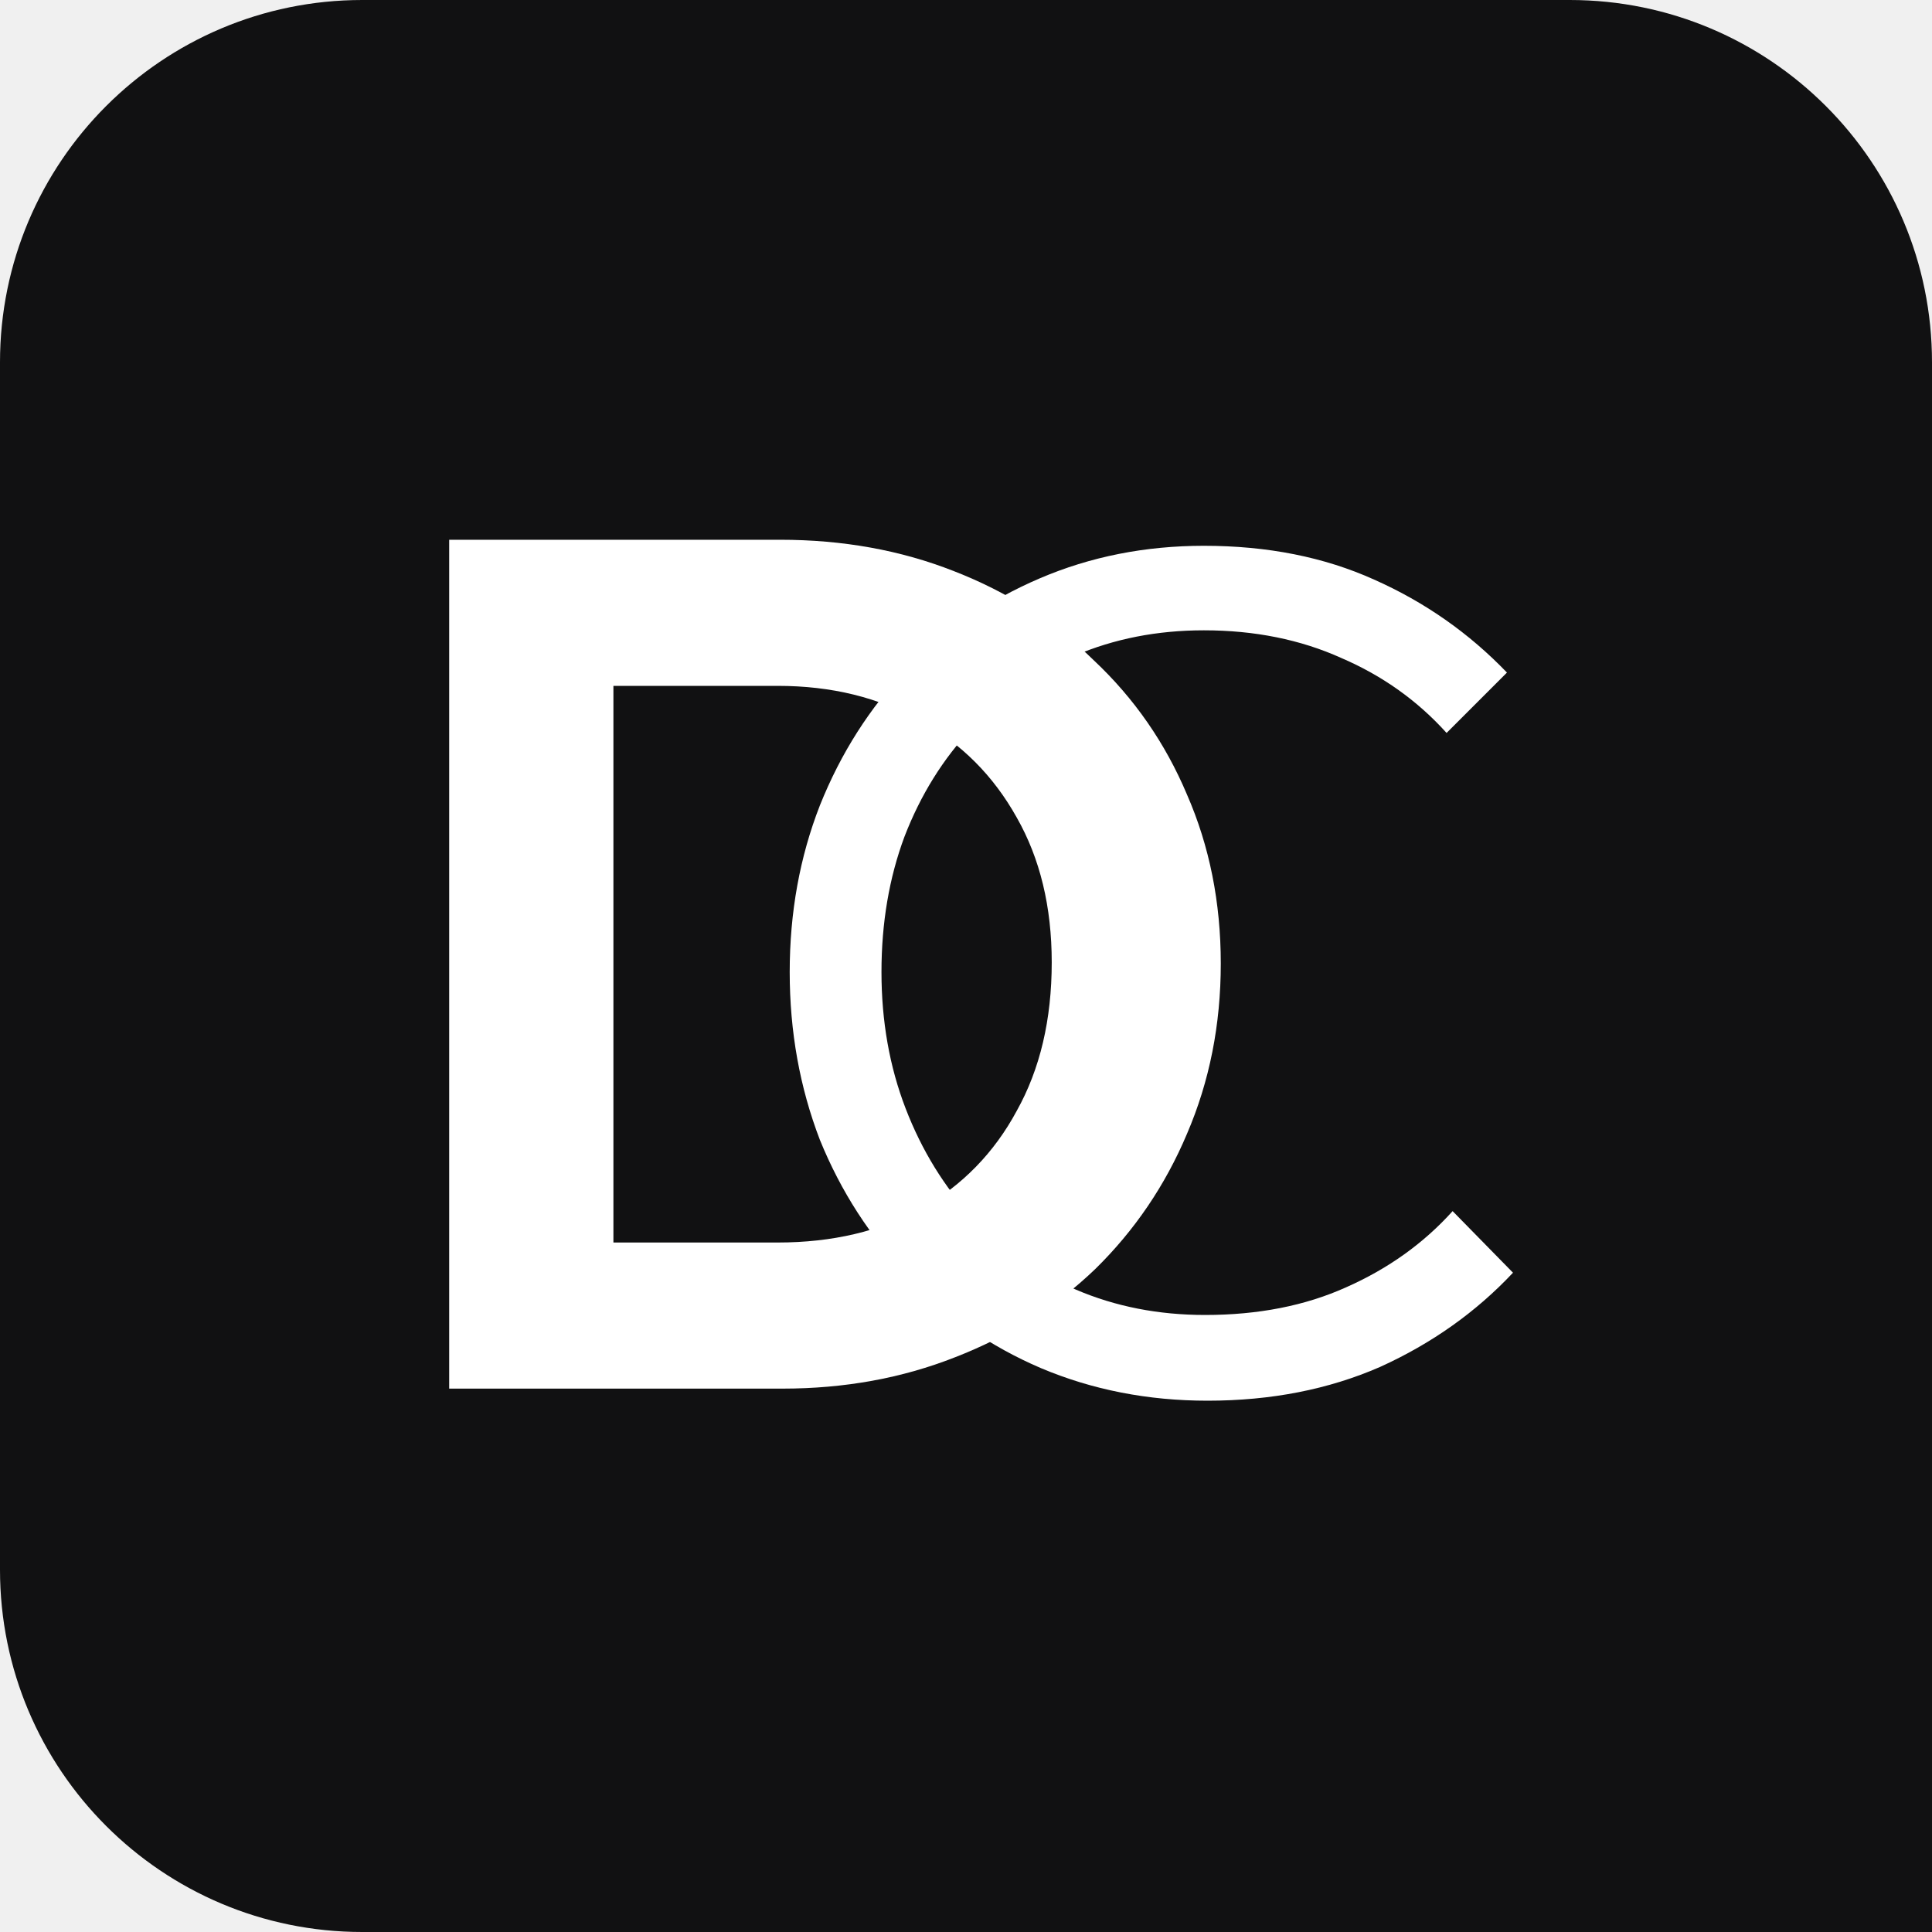
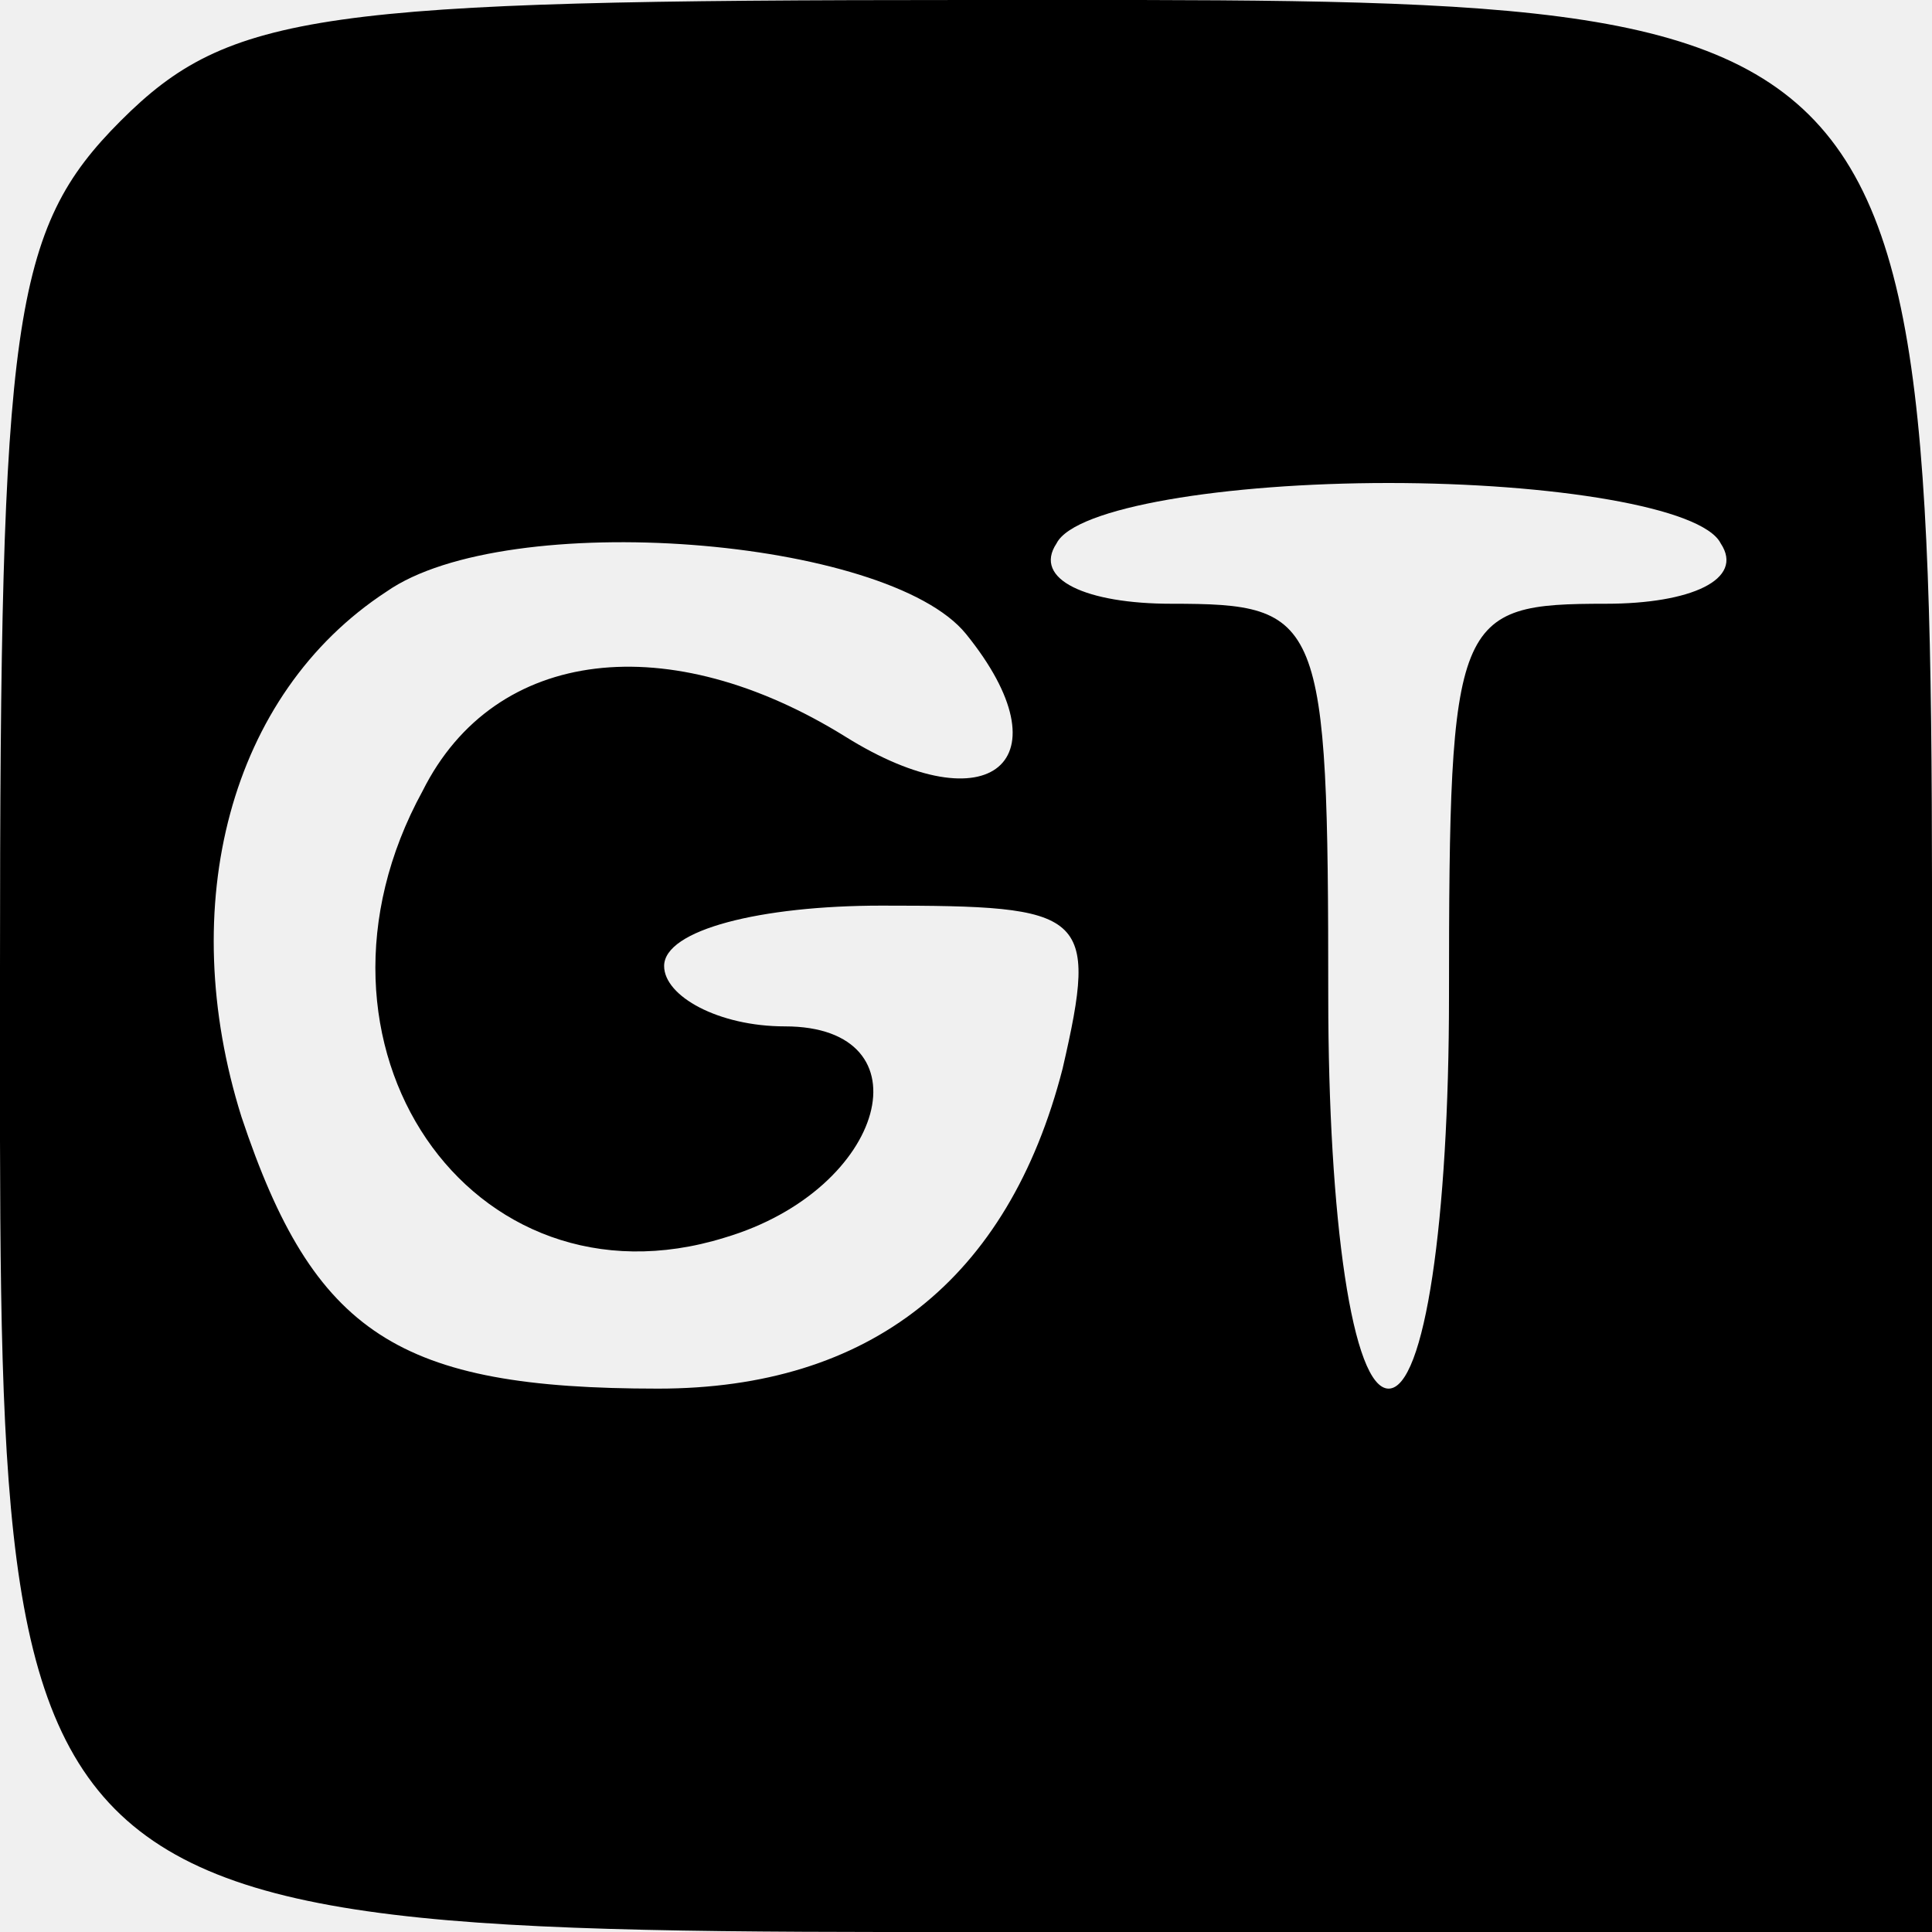
- <svg xmlns="http://www.w3.org/2000/svg" width="32" height="32" viewBox="0 0 32 32" fill="none">
-   <path d="M0 6C0 2.686 2.686 0 6 0H26C29.314 0 32 2.686 32 6V32H6C2.686 32 0 29.314 0 26V6Z" fill="#111112" />
-   <path d="M20 23.2C19.013 23.2 18.093 23.02 17.24 22.66C16.4 22.3 15.667 21.793 15.04 21.14C14.413 20.487 13.927 19.733 13.58 18.88C13.247 18.013 13.08 17.087 13.08 16.1C13.08 15.113 13.247 14.193 13.58 13.34C13.927 12.473 14.407 11.72 15.02 11.08C15.647 10.44 16.38 9.94 17.22 9.58C18.06 9.22 18.967 9.04 19.94 9.04C20.993 9.04 21.933 9.227 22.76 9.6C23.6 9.973 24.333 10.487 24.96 11.14L23.96 12.14C23.48 11.607 22.9 11.193 22.22 10.9C21.54 10.593 20.78 10.44 19.94 10.44C19.167 10.44 18.453 10.58 17.8 10.86C17.16 11.14 16.593 11.54 16.1 12.06C15.62 12.567 15.247 13.167 14.98 13.86C14.727 14.54 14.6 15.287 14.6 16.1C14.6 16.913 14.733 17.667 15 18.36C15.267 19.053 15.64 19.66 16.12 20.18C16.6 20.687 17.167 21.08 17.82 21.36C18.473 21.64 19.187 21.78 19.96 21.78C20.84 21.78 21.62 21.627 22.3 21.32C22.993 21.013 23.58 20.593 24.06 20.06L25.06 21.08C24.447 21.733 23.713 22.253 22.86 22.64C22.007 23.013 21.053 23.2 20 23.2Z" fill="white" />
-   <path d="M9.3 23V20.58H12.88C13.787 20.58 14.58 20.393 15.26 20.02C15.94 19.633 16.467 19.093 16.84 18.4C17.227 17.707 17.42 16.887 17.42 15.94C17.42 15.02 17.227 14.22 16.84 13.54C16.453 12.847 15.92 12.313 15.24 11.94C14.56 11.553 13.773 11.36 12.88 11.36H9.24V8.94H12.92C13.96 8.94 14.92 9.113 15.8 9.46C16.693 9.807 17.467 10.3 18.12 10.94C18.787 11.567 19.3 12.307 19.66 13.16C20.033 14.013 20.22 14.947 20.22 15.96C20.22 16.973 20.033 17.913 19.66 18.78C19.3 19.633 18.793 20.38 18.14 21.02C17.487 21.647 16.713 22.133 15.82 22.48C14.94 22.827 13.987 23 12.96 23H9.3ZM7.44 23V8.94H10.16V23H7.44Z" fill="white" />
+ <svg xmlns="http://www.w3.org/2000/svg" version="1.0" width="32pt" height="32pt" viewBox="0 0 32 32" preserveAspectRatio="xMidYMid meet">
+   <g transform="translate(0,32) scale(0.1,-0.1)" fill="#000000" stroke="none">
+     <path d="M20 300 c-18 -18 -20 -33 -20 -140 0 -164 -4 -160 180 -160 l140 0 0 140 c0 184 4 180 -160 180 -107 0 -122 -2 -140 -20z m265 -70 c4 -6 -5 -10 -19 -10 -25 0 -26 -2 -26 -65 0 -37 -4 -65 -10 -65 -6 0 -10 28 -10 65 0 63 -1 65 -26 65 -14 0 -23 4 -19 10 3 6 28 10 55 10 27 0 52 -4 55 -10z m-125 -15 c17 -21 4 -32 -20 -17 -29 18 -58 15 -70 -9 -23 -42 8 -87 50 -74 27 8 34 35 10 35 -11 0 -20 5 -20 10 0 6 16 10 36 10 34 0 36 -1 30 -27 -9 -35 -32 -53 -67 -53 -43 0 -57 9 -69 45 -11 35 -2 70 24 87 20 14 83 9 96 -7z" />
+   </g>
</svg>
